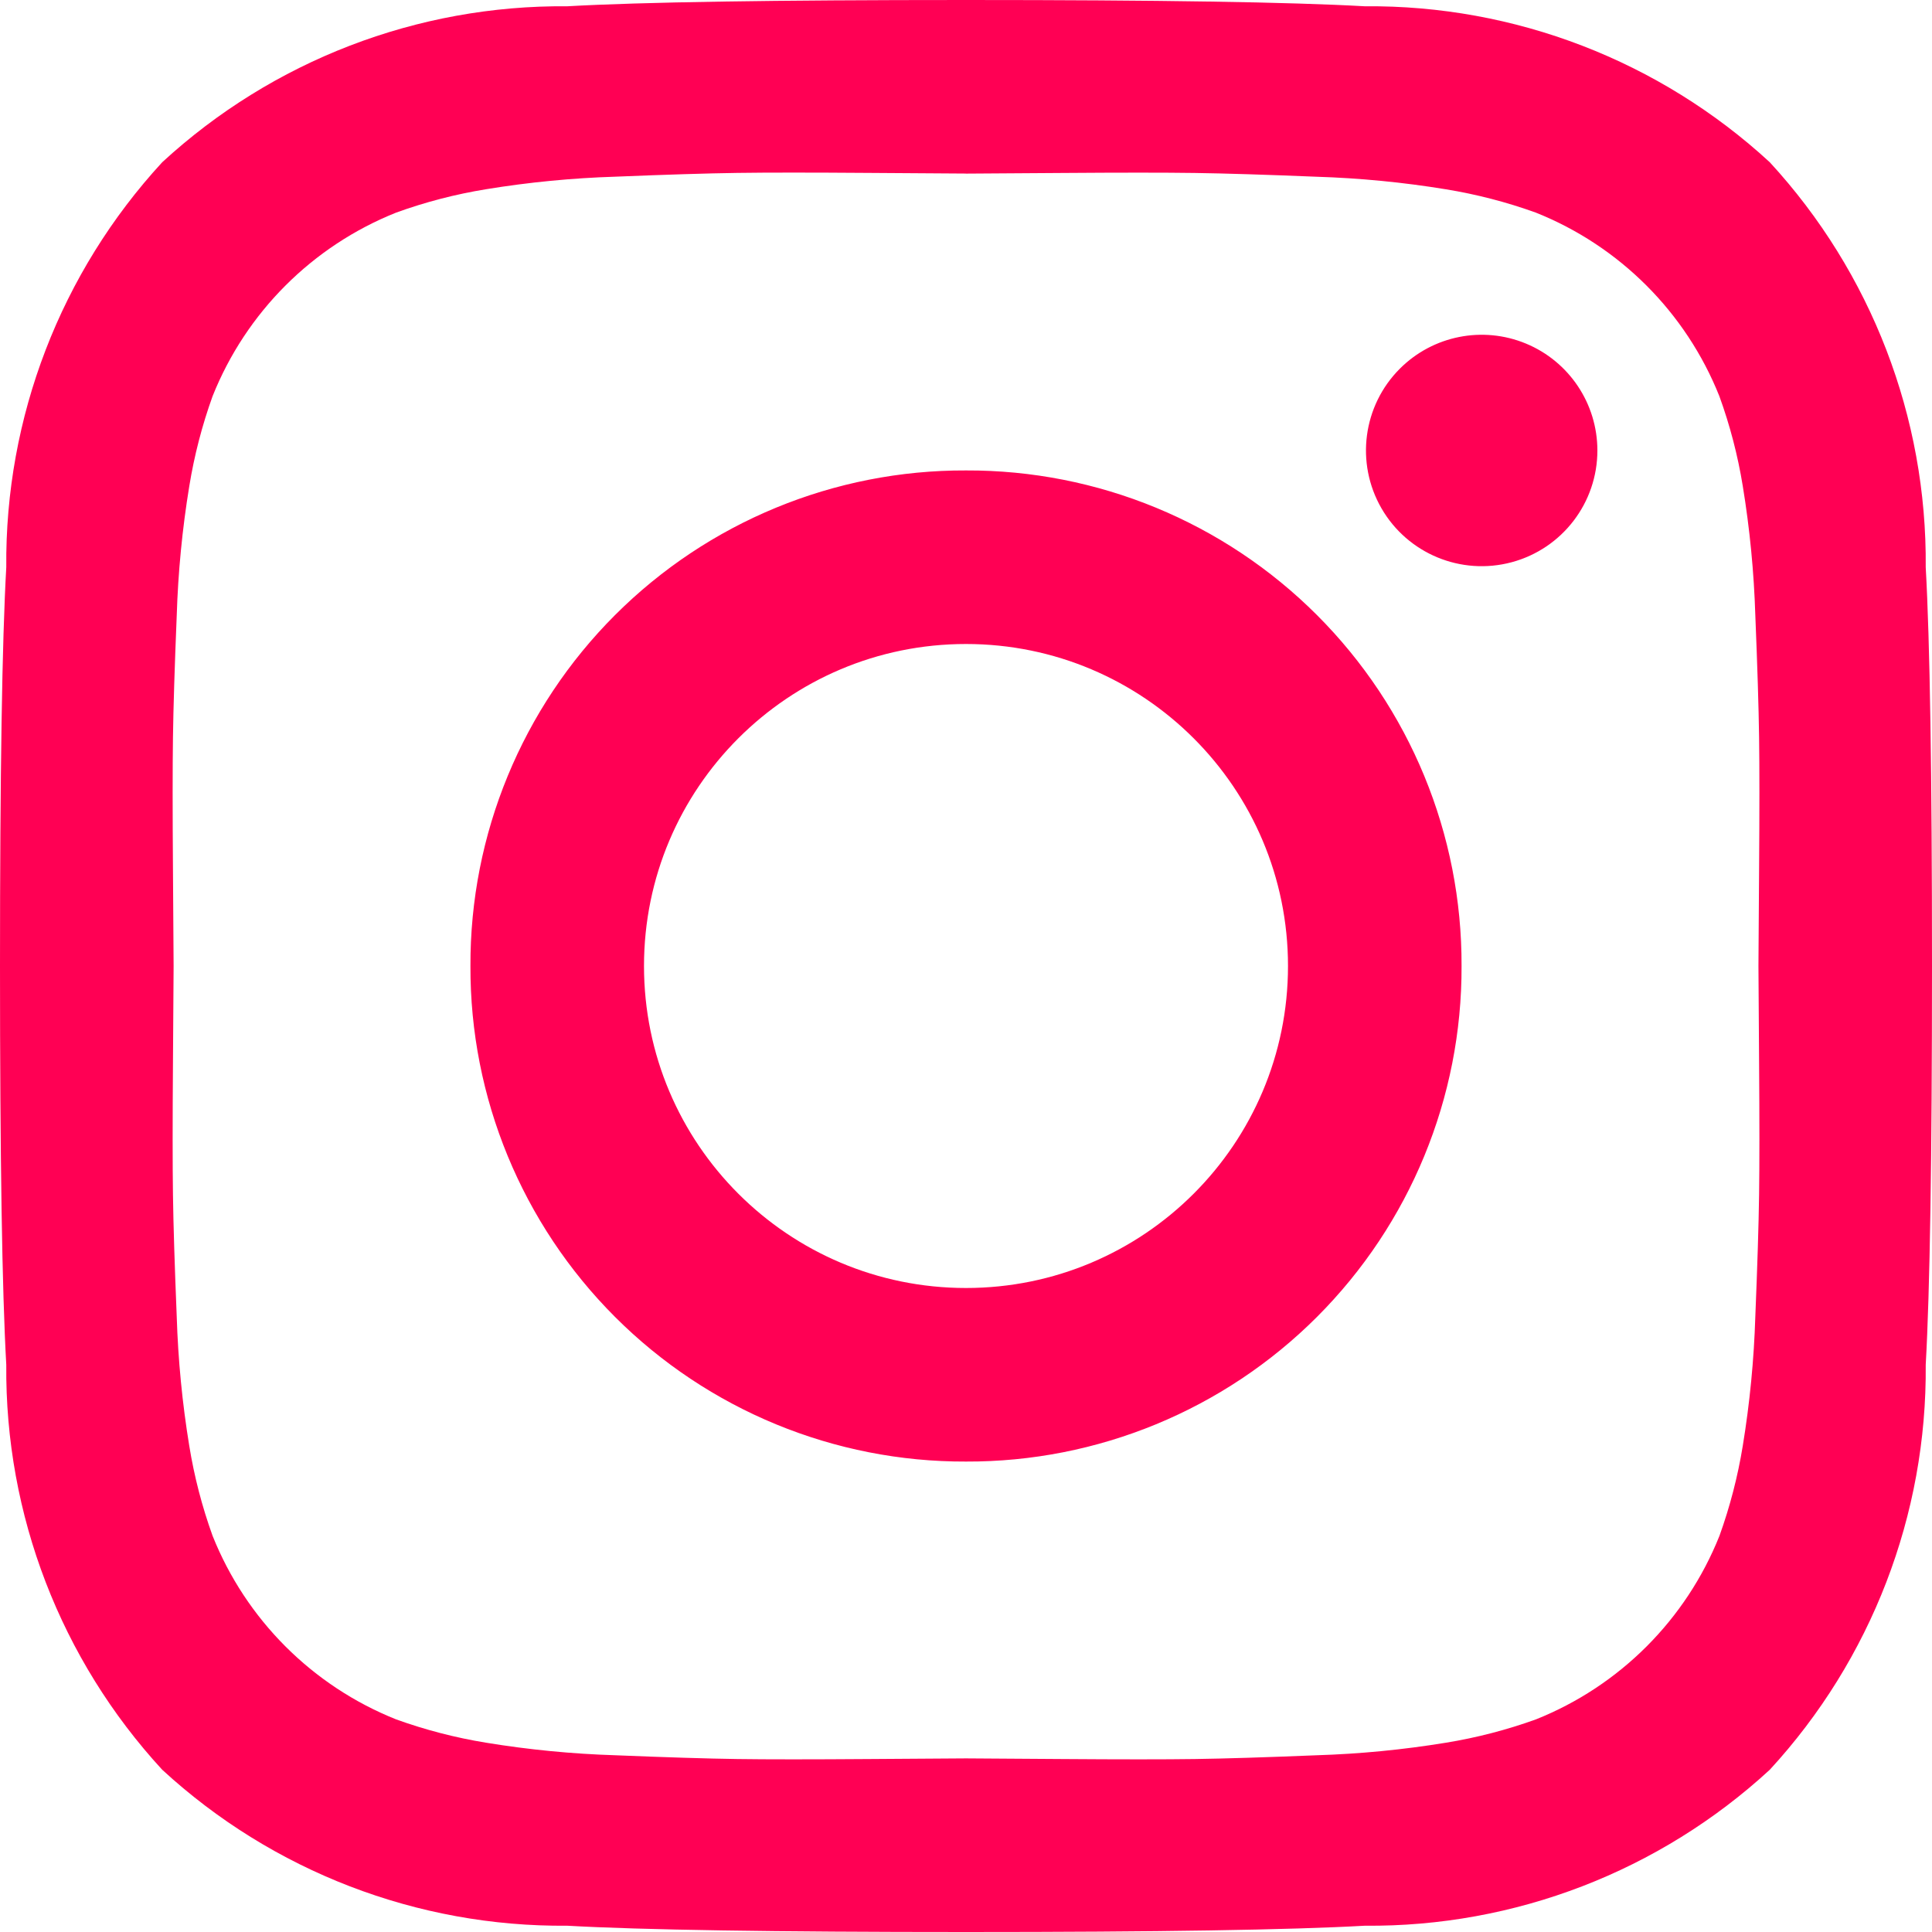
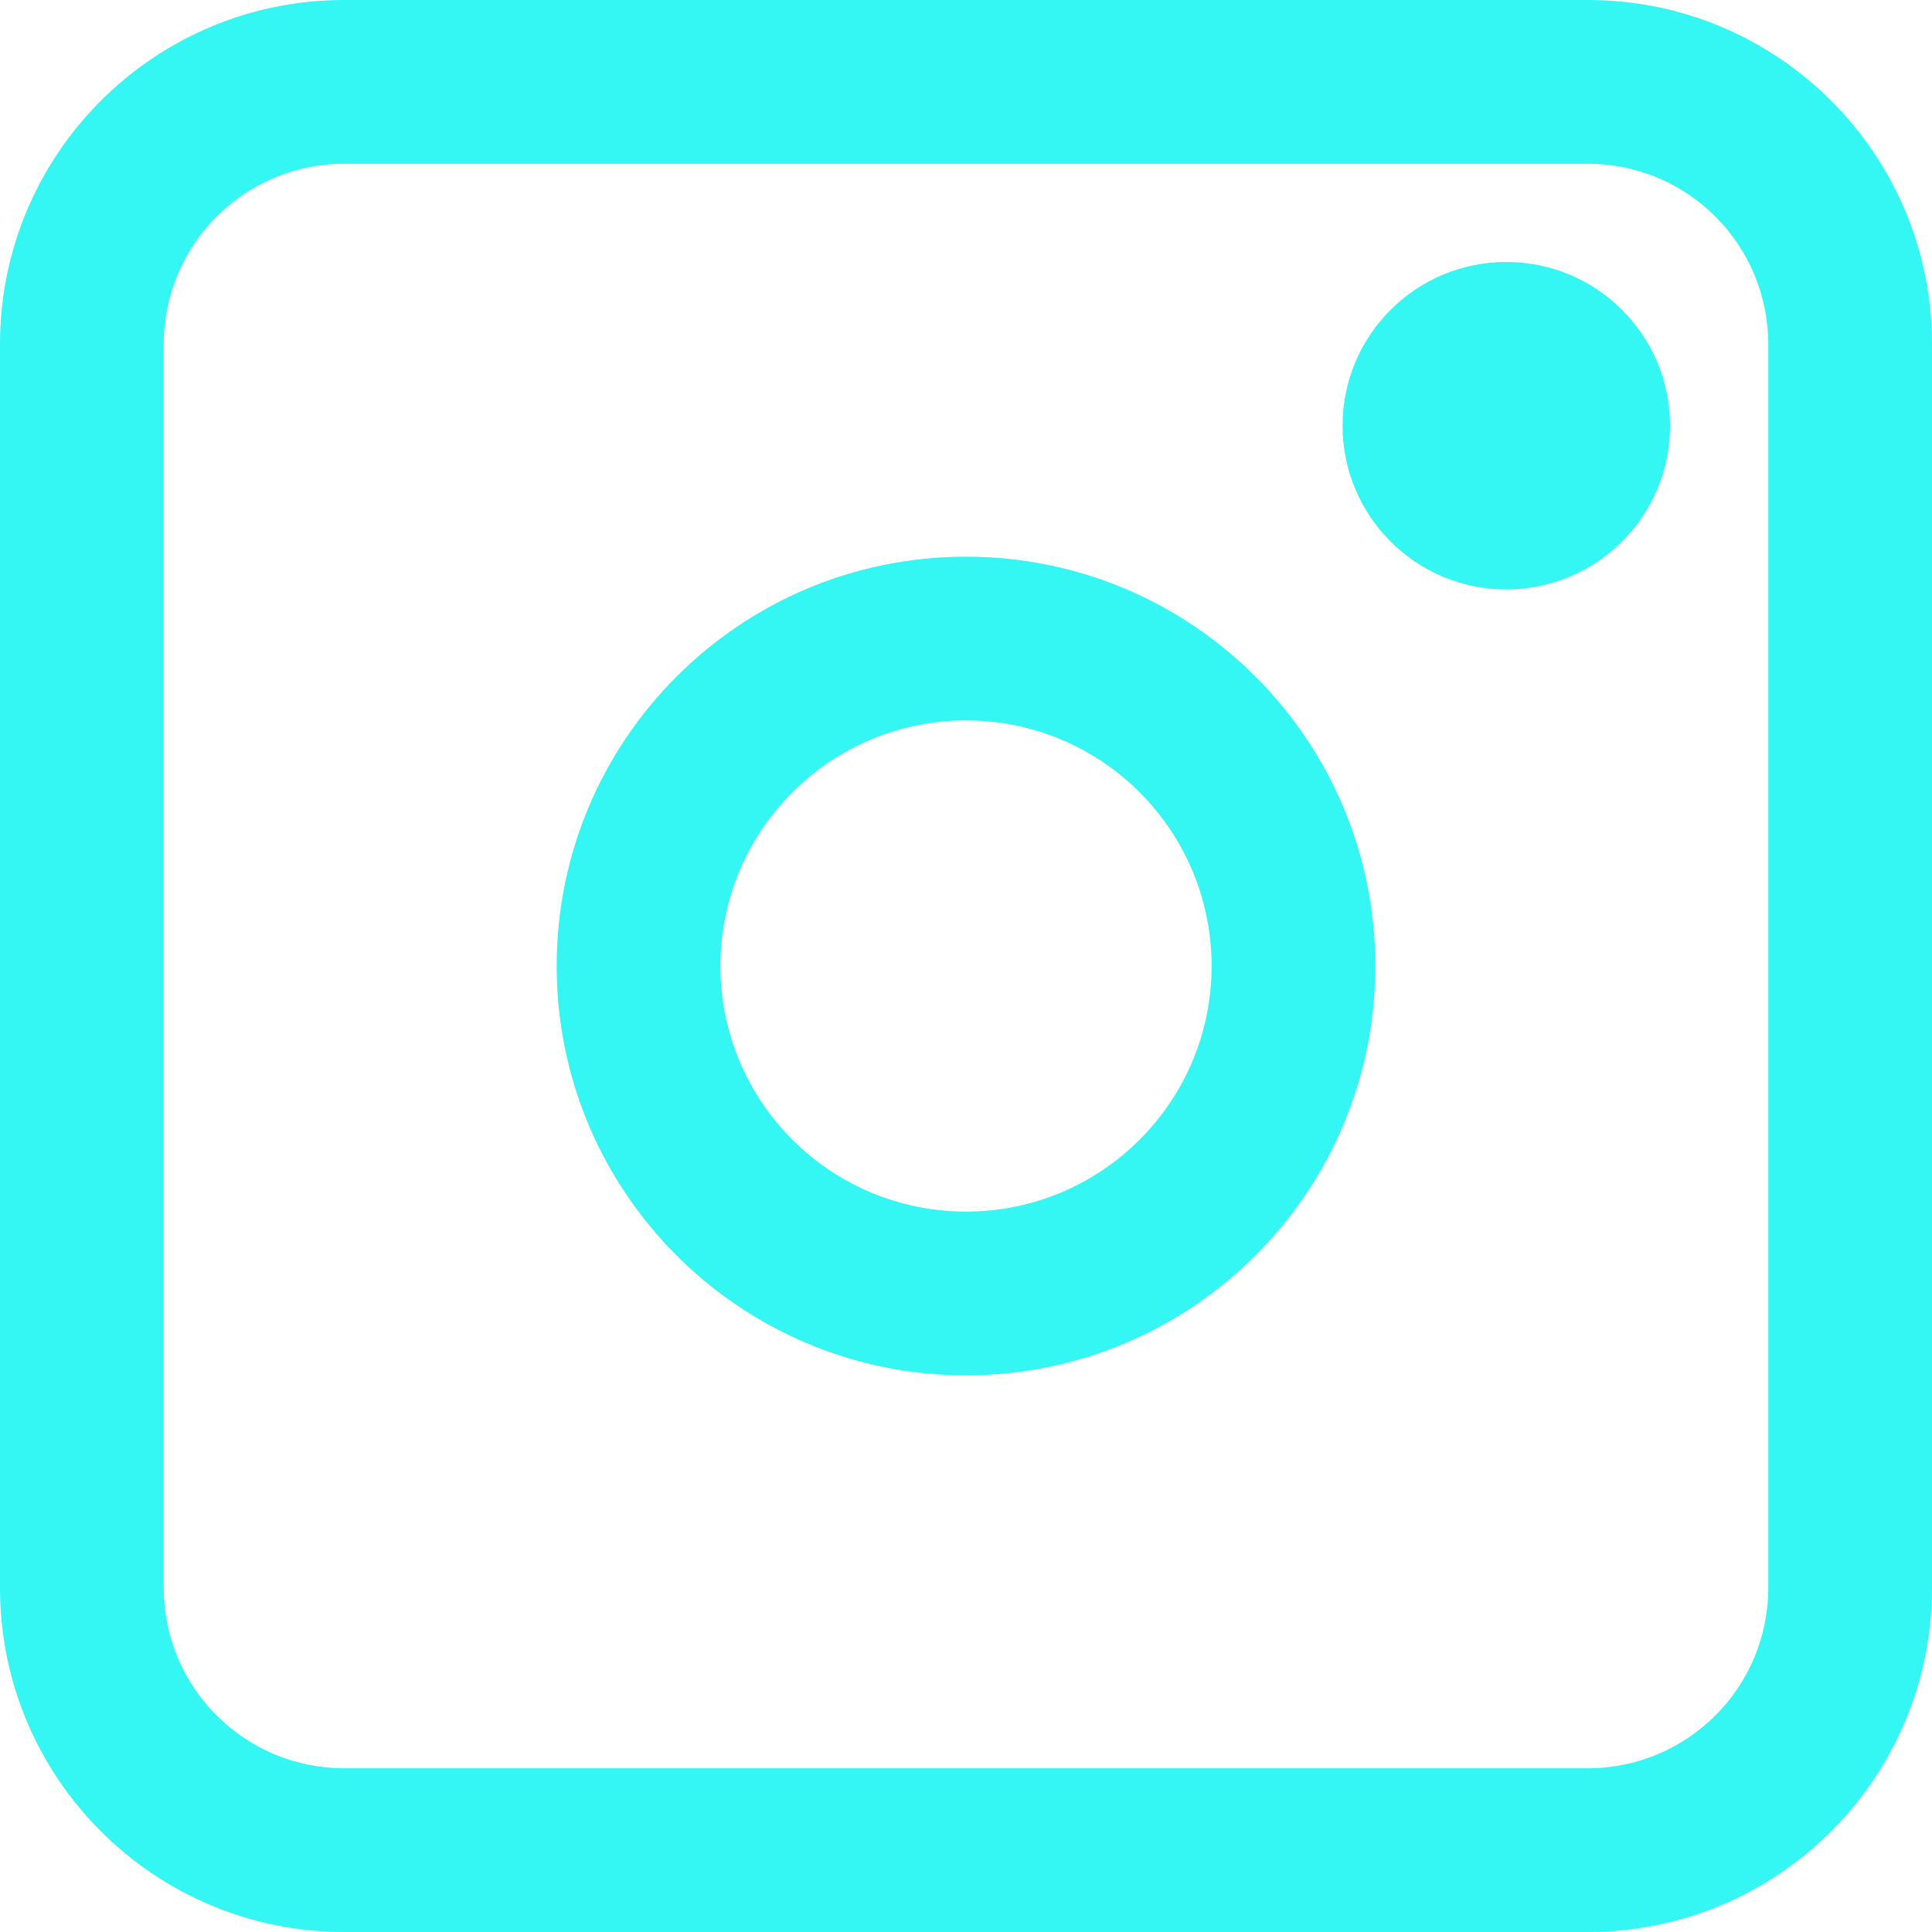
- <svg xmlns="http://www.w3.org/2000/svg" width="36" height="36" viewBox="0 0 36 36">
-   <path id="instagram" d="M24,18a6,6,0,0,0-6-6,6,6,0,0,0-6,6,6,6,0,0,0,6,6,6,6,0,0,0,6-6Zm3.234,0A9.2,9.2,0,0,1,18,27.234,9.2,9.2,0,0,1,8.766,18,9.2,9.2,0,0,1,18,8.766,9.2,9.2,0,0,1,27.234,18Zm2.531-9.609a2.156,2.156,0,1,1-3.679-1.523,2.156,2.156,0,0,1,3.679,1.523ZM18,3.234l-1.793-.012q-1.629-.012-2.473,0t-2.262.07a18.483,18.483,0,0,0-2.414.234,9.314,9.314,0,0,0-1.675.435A6.13,6.13,0,0,0,3.961,7.383a9.4,9.4,0,0,0-.434,1.676,18.483,18.483,0,0,0-.234,2.414q-.058,1.418-.07,2.262t0,2.473q.012,1.629.012,1.793t-.012,1.793q-.012,1.629,0,2.473t.07,2.262a18.483,18.483,0,0,0,.234,2.414,9.349,9.349,0,0,0,.434,1.674,6.13,6.13,0,0,0,3.422,3.422,9.4,9.4,0,0,0,1.676.434,18.484,18.484,0,0,0,2.414.234q1.418.058,2.262.07t2.473,0L18,32.765l1.793.012q1.629.012,2.473,0t2.262-.07a18.482,18.482,0,0,0,2.414-.234,9.406,9.406,0,0,0,1.676-.434,6.13,6.13,0,0,0,3.422-3.422,9.4,9.4,0,0,0,.434-1.676,18.484,18.484,0,0,0,.234-2.414q.058-1.418.07-2.262t0-2.473q-.012-1.629-.012-1.793t.012-1.793q.012-1.629,0-2.473t-.07-2.262a18.482,18.482,0,0,0-.234-2.414,9.226,9.226,0,0,0-.436-1.674,6.13,6.13,0,0,0-3.422-3.422,9.4,9.4,0,0,0-1.676-.434,18.483,18.483,0,0,0-2.414-.234q-1.418-.058-2.262-.07t-2.473,0L18,3.235ZM36,18q0,5.367-.117,7.43a10.994,10.994,0,0,1-2.906,7.547,10.994,10.994,0,0,1-7.547,2.906Q23.367,36,18,36t-7.43-.117a10.994,10.994,0,0,1-7.547-2.906A10.994,10.994,0,0,1,.117,25.43Q0,23.367,0,18t.117-7.43A10.994,10.994,0,0,1,3.023,3.023,10.994,10.994,0,0,1,10.57.117Q12.633,0,18,0t7.43.117a10.994,10.994,0,0,1,7.547,2.906,10.994,10.994,0,0,1,2.906,7.547Q36,12.633,36,18Z" fill="#ff0054" />
+ <svg xmlns="http://www.w3.org/2000/svg" id="instagram" width="59" height="59" viewBox="0 0 59 59">
+   <path id="Path_978" data-name="Path 978" d="M48.5,59h-38A10.51,10.51,0,0,1,0,48.5v-38A10.51,10.51,0,0,1,10.5,0h38A10.51,10.51,0,0,1,59,10.5v38A10.51,10.51,0,0,1,48.5,59ZM10.5,5A5.51,5.51,0,0,0,5,10.5v38A5.51,5.51,0,0,0,10.5,54h38A5.51,5.51,0,0,0,54,48.5v-38A5.51,5.51,0,0,0,48.5,5Z" fill="#34f6f2" />
+   <path id="Path_979" data-name="Path 979" d="M46,18a5,5,0,1,1,5-5A5,5,0,0,1,46,18ZM46,13Z" fill="#34f6f2" />
+   <path id="Path_980" data-name="Path 980" d="M29.5,42A12.5,12.5,0,1,1,42,29.5,12.5,12.5,0,0,1,29.5,42Zm0-20A7.5,7.5,0,1,0,37,29.5,7.5,7.5,0,0,0,29.5,22Z" fill="#34f6f2" />
</svg>
